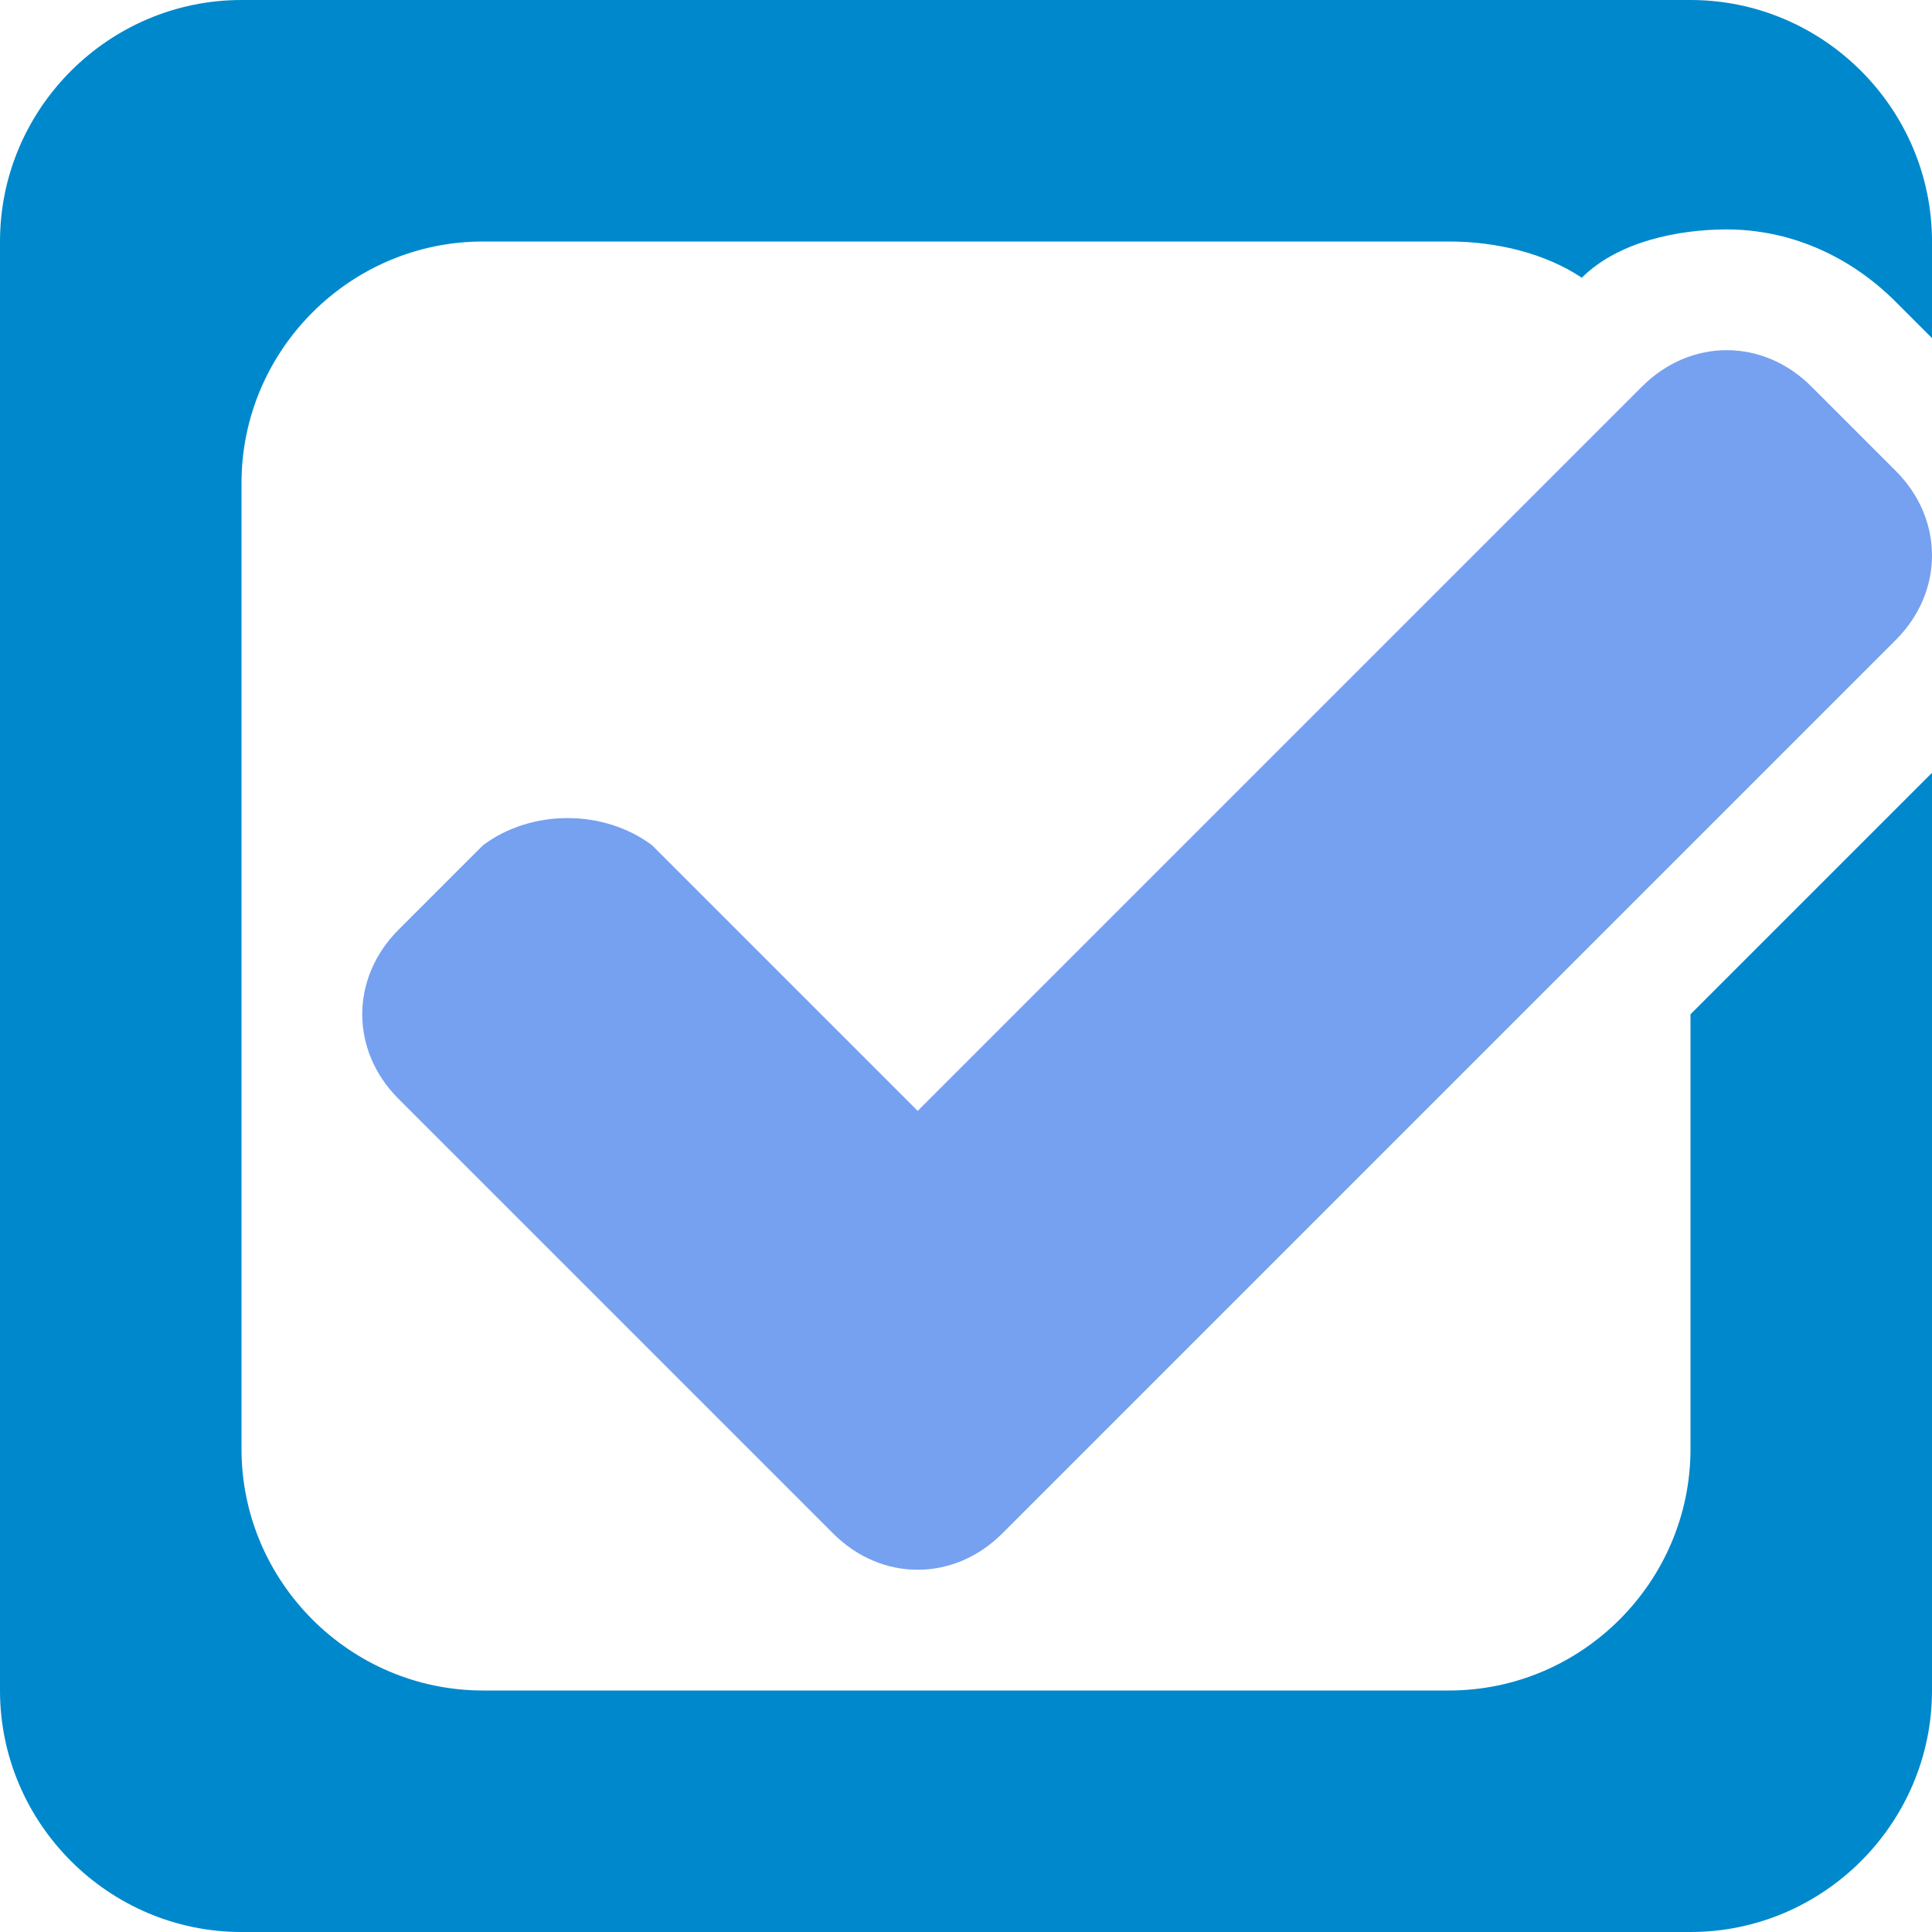
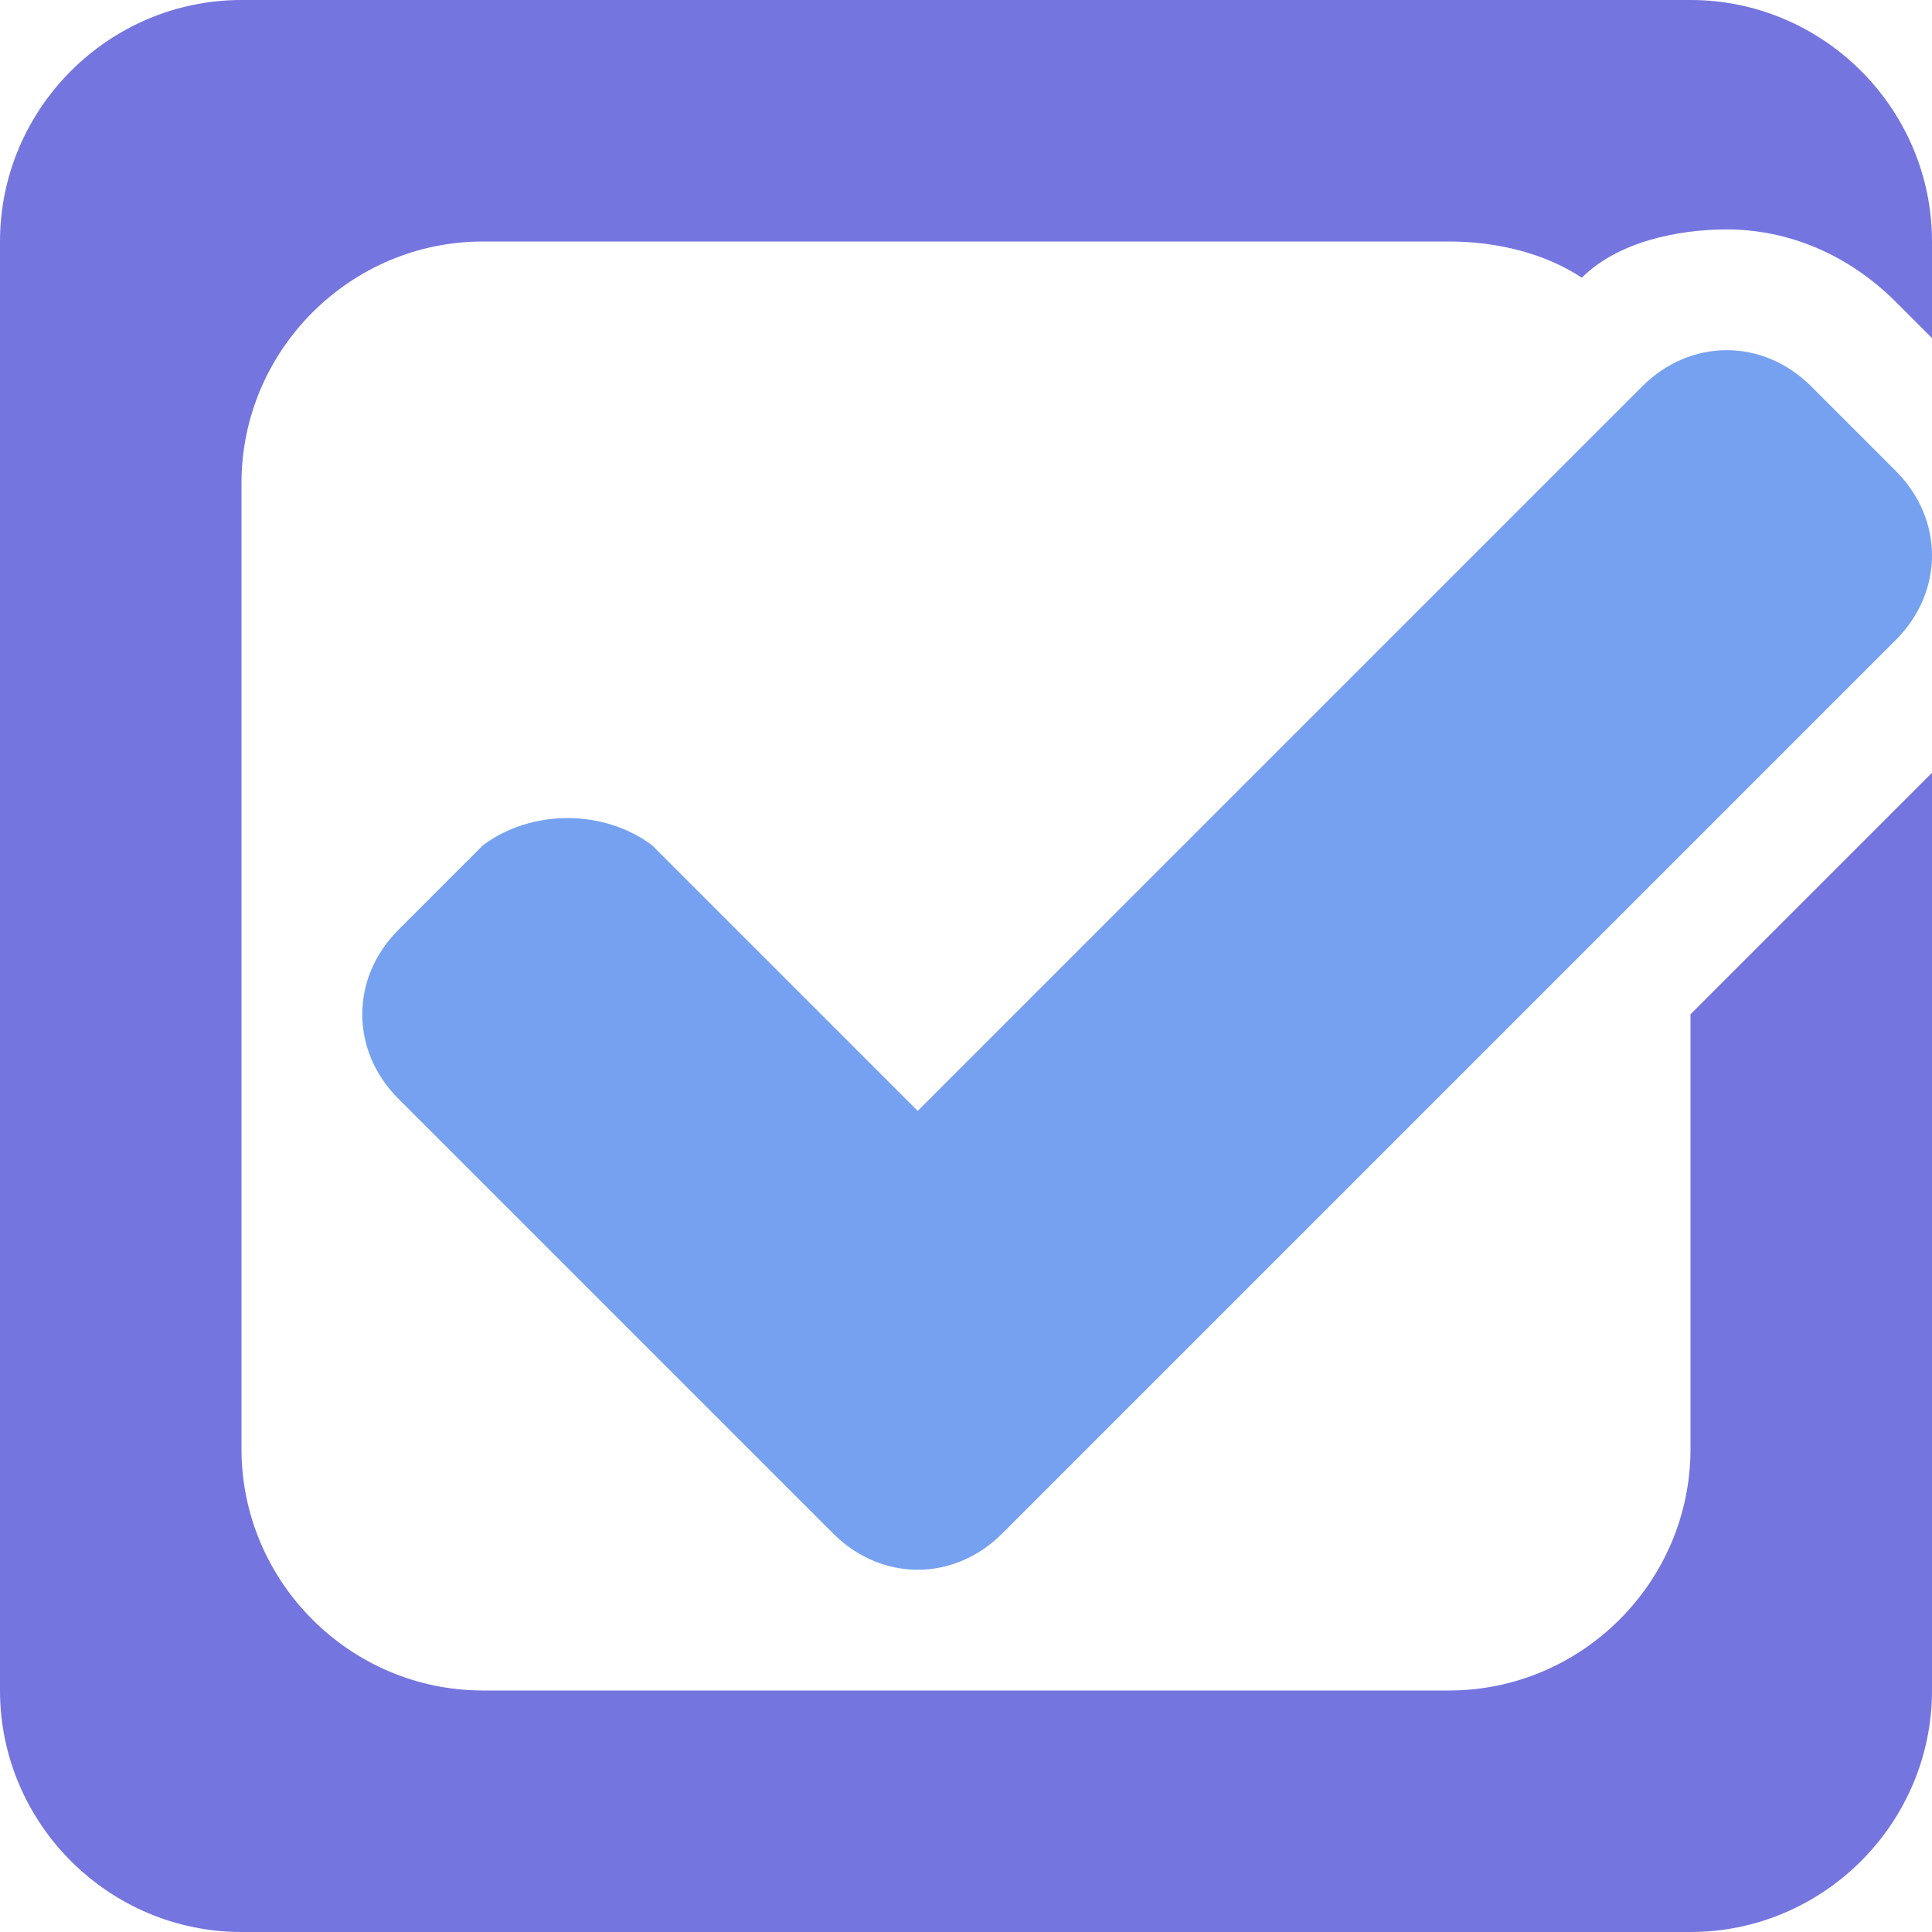
<svg xmlns="http://www.w3.org/2000/svg" version="1.1" x="0px" y="0px" width="16px" height="16px" viewBox="0 0 16 16" style="overflow:visible;enable-background:new 0 0 16 16;" xml:space="preserve" preserveAspectRatio="xMinYMid meet">
  <defs>
</defs>
-   <path style="fill:#0088cc;" d="M14,8.4V12c0,1.1-0.9,2-2,2H4c-1.1,0-2-0.9-2-2V4c0-1.1,0.9-2,2-2h8c0.4,0,0.8,0.1,1.1,0.3  c0.3-0.3,0.8-0.4,1.2-0.4c0.5,0,1,0.2,1.4,0.6L16,2.8V2c0-1.1-0.9-2-2-2H2C0.9,0,0,0.9,0,2v12c0,1.1,0.9,2,2,2h12c1.1,0,2-0.9,2-2  V6.4L14,8.4z" />
+   <path style="fill:#7575E0;" d="M14,8.4V12c0,1.1-0.9,2-2,2H4c-1.1,0-2-0.9-2-2V4c0-1.1,0.9-2,2-2h8c0.4,0,0.8,0.1,1.1,0.3  c0.3-0.3,0.8-0.4,1.2-0.4c0.5,0,1,0.2,1.4,0.6L16,2.8V2c0-1.1-0.9-2-2-2H2C0.9,0,0,0.9,0,2v12c0,1.1,0.9,2,2,2h12c1.1,0,2-0.9,2-2  V6.4L14,8.4z" />
  <path style="fill:#76A1F0;" d="M15.7,3.9L15,3.2c-0.4-0.4-1-0.4-1.4,0l-6,6L5.4,7C5,6.7,4.4,6.7,4,7L3.3,7.7c-0.4,0.4-0.4,1,0,1.4  l3.6,3.6c0.4,0.4,1,0.4,1.4,0l7.4-7.4C16.1,4.9,16.1,4.3,15.7,3.9z" />
</svg>
